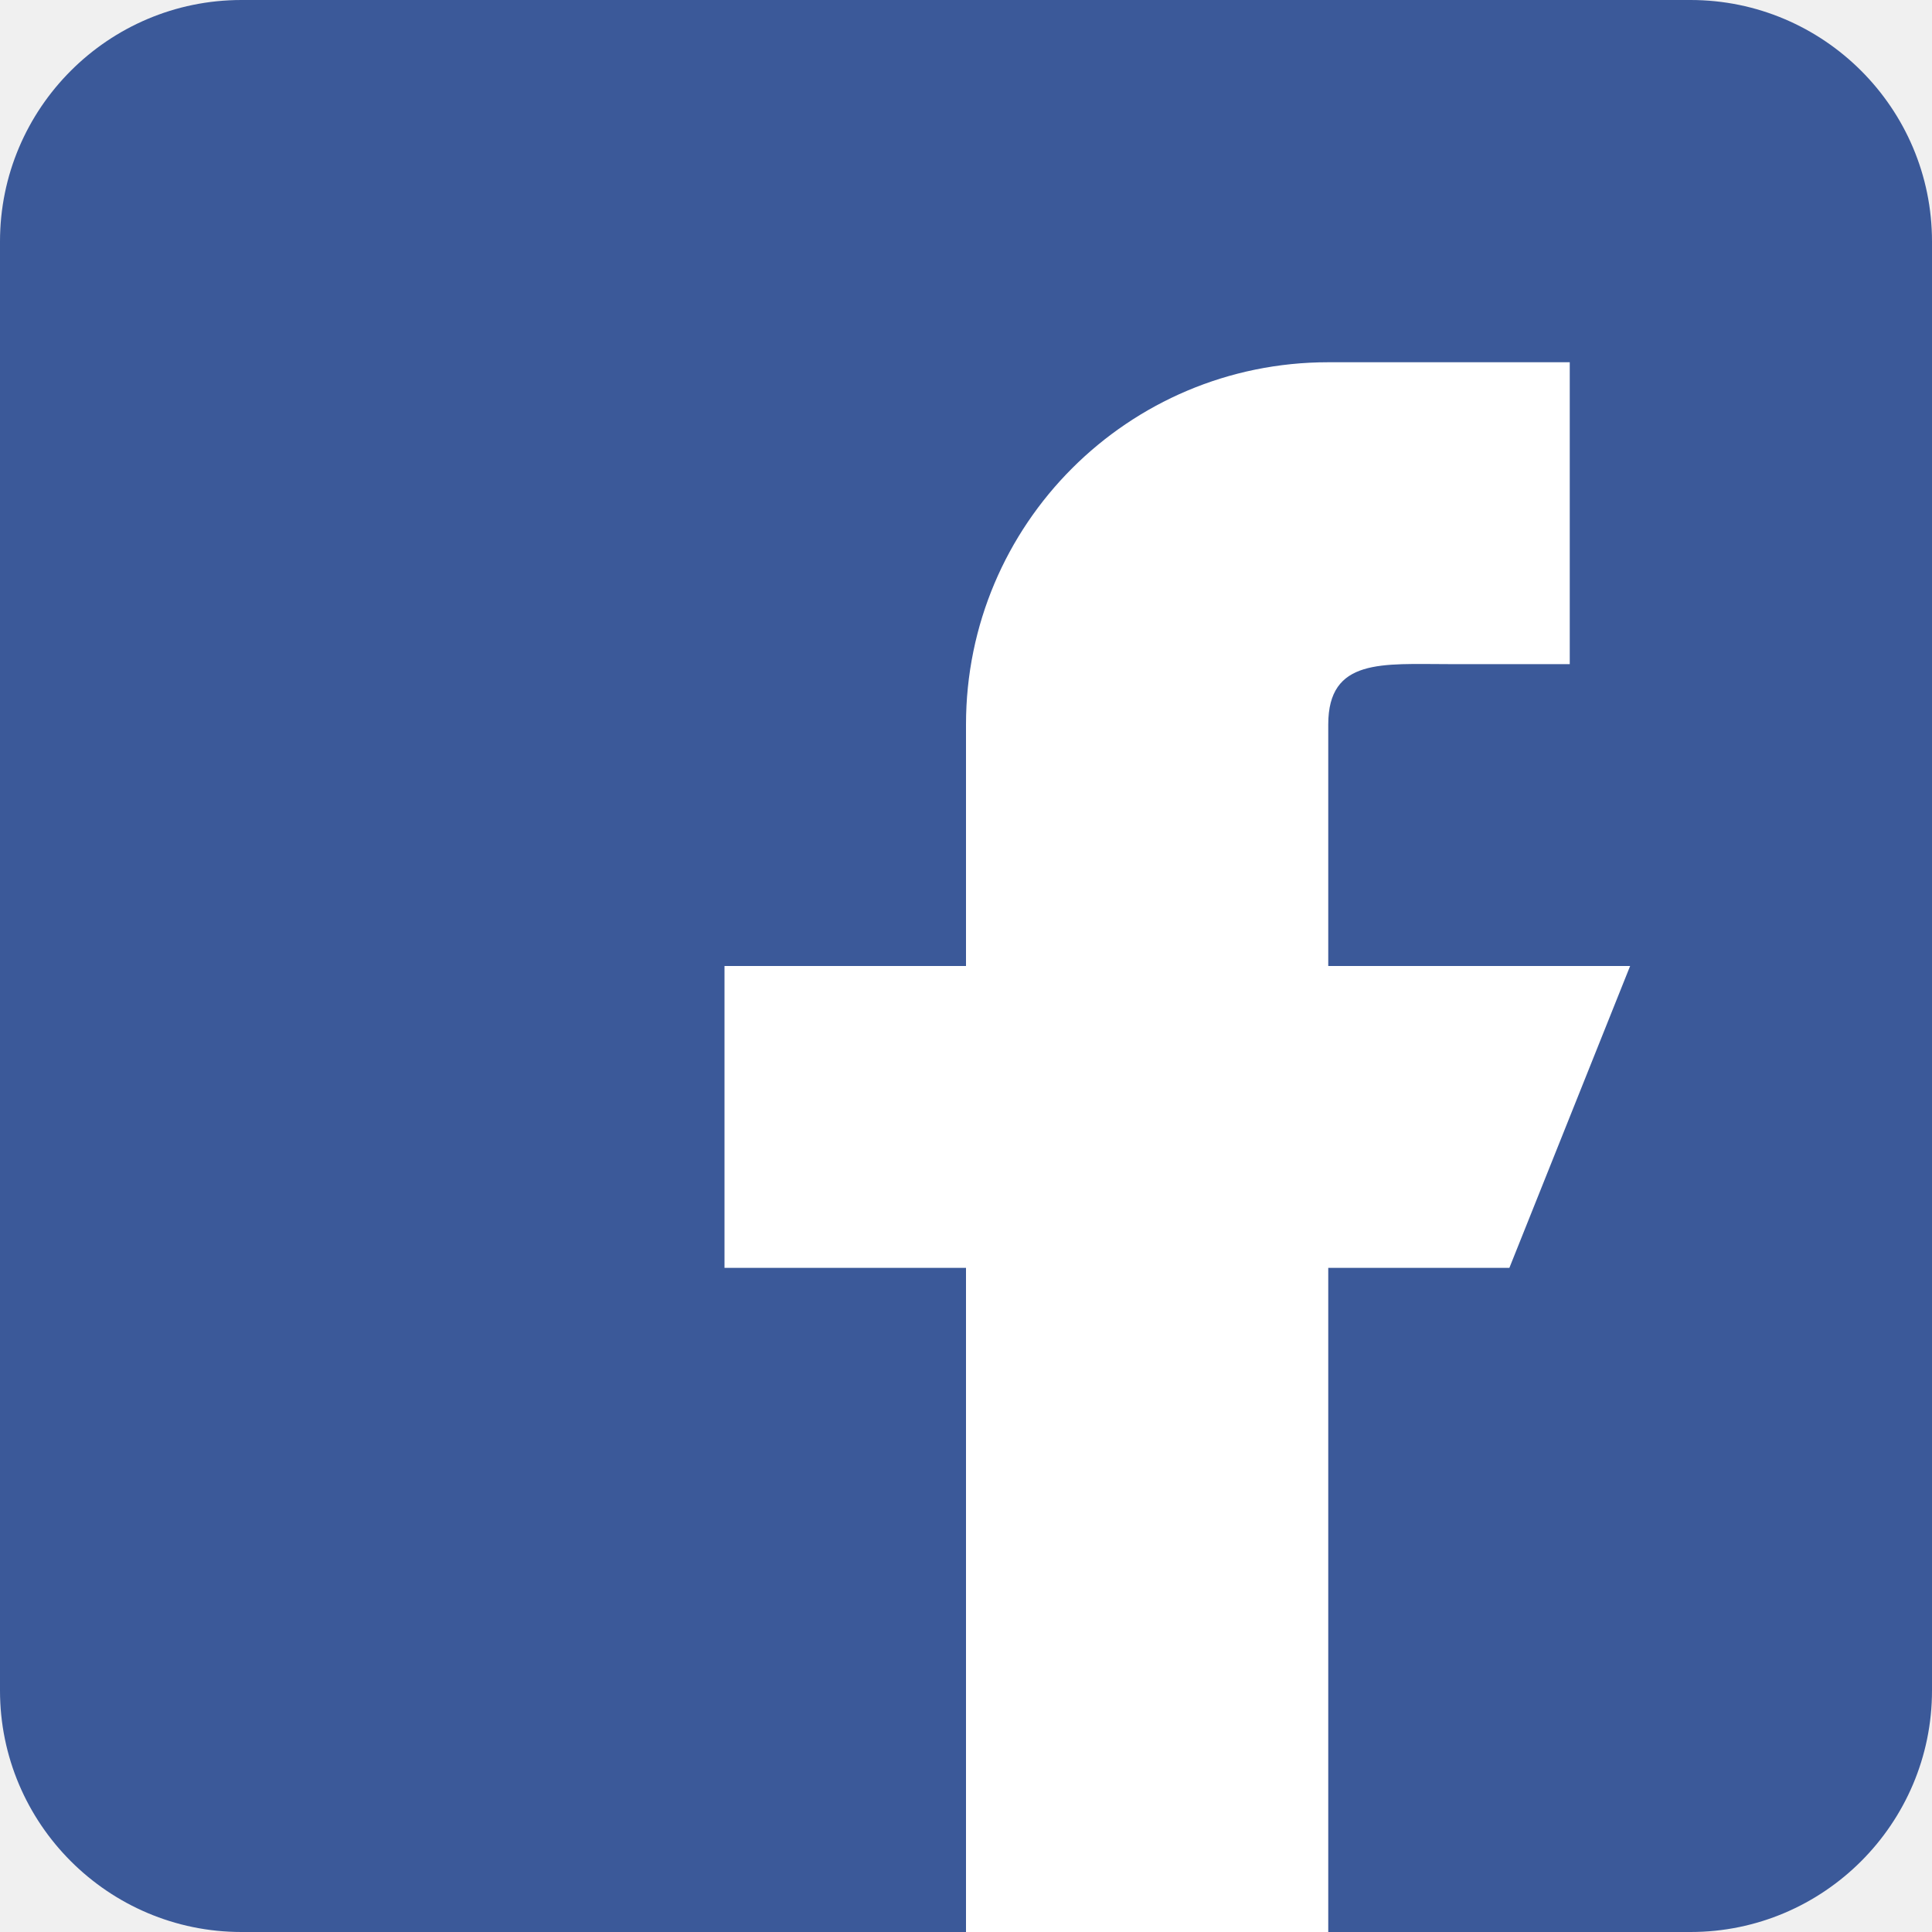
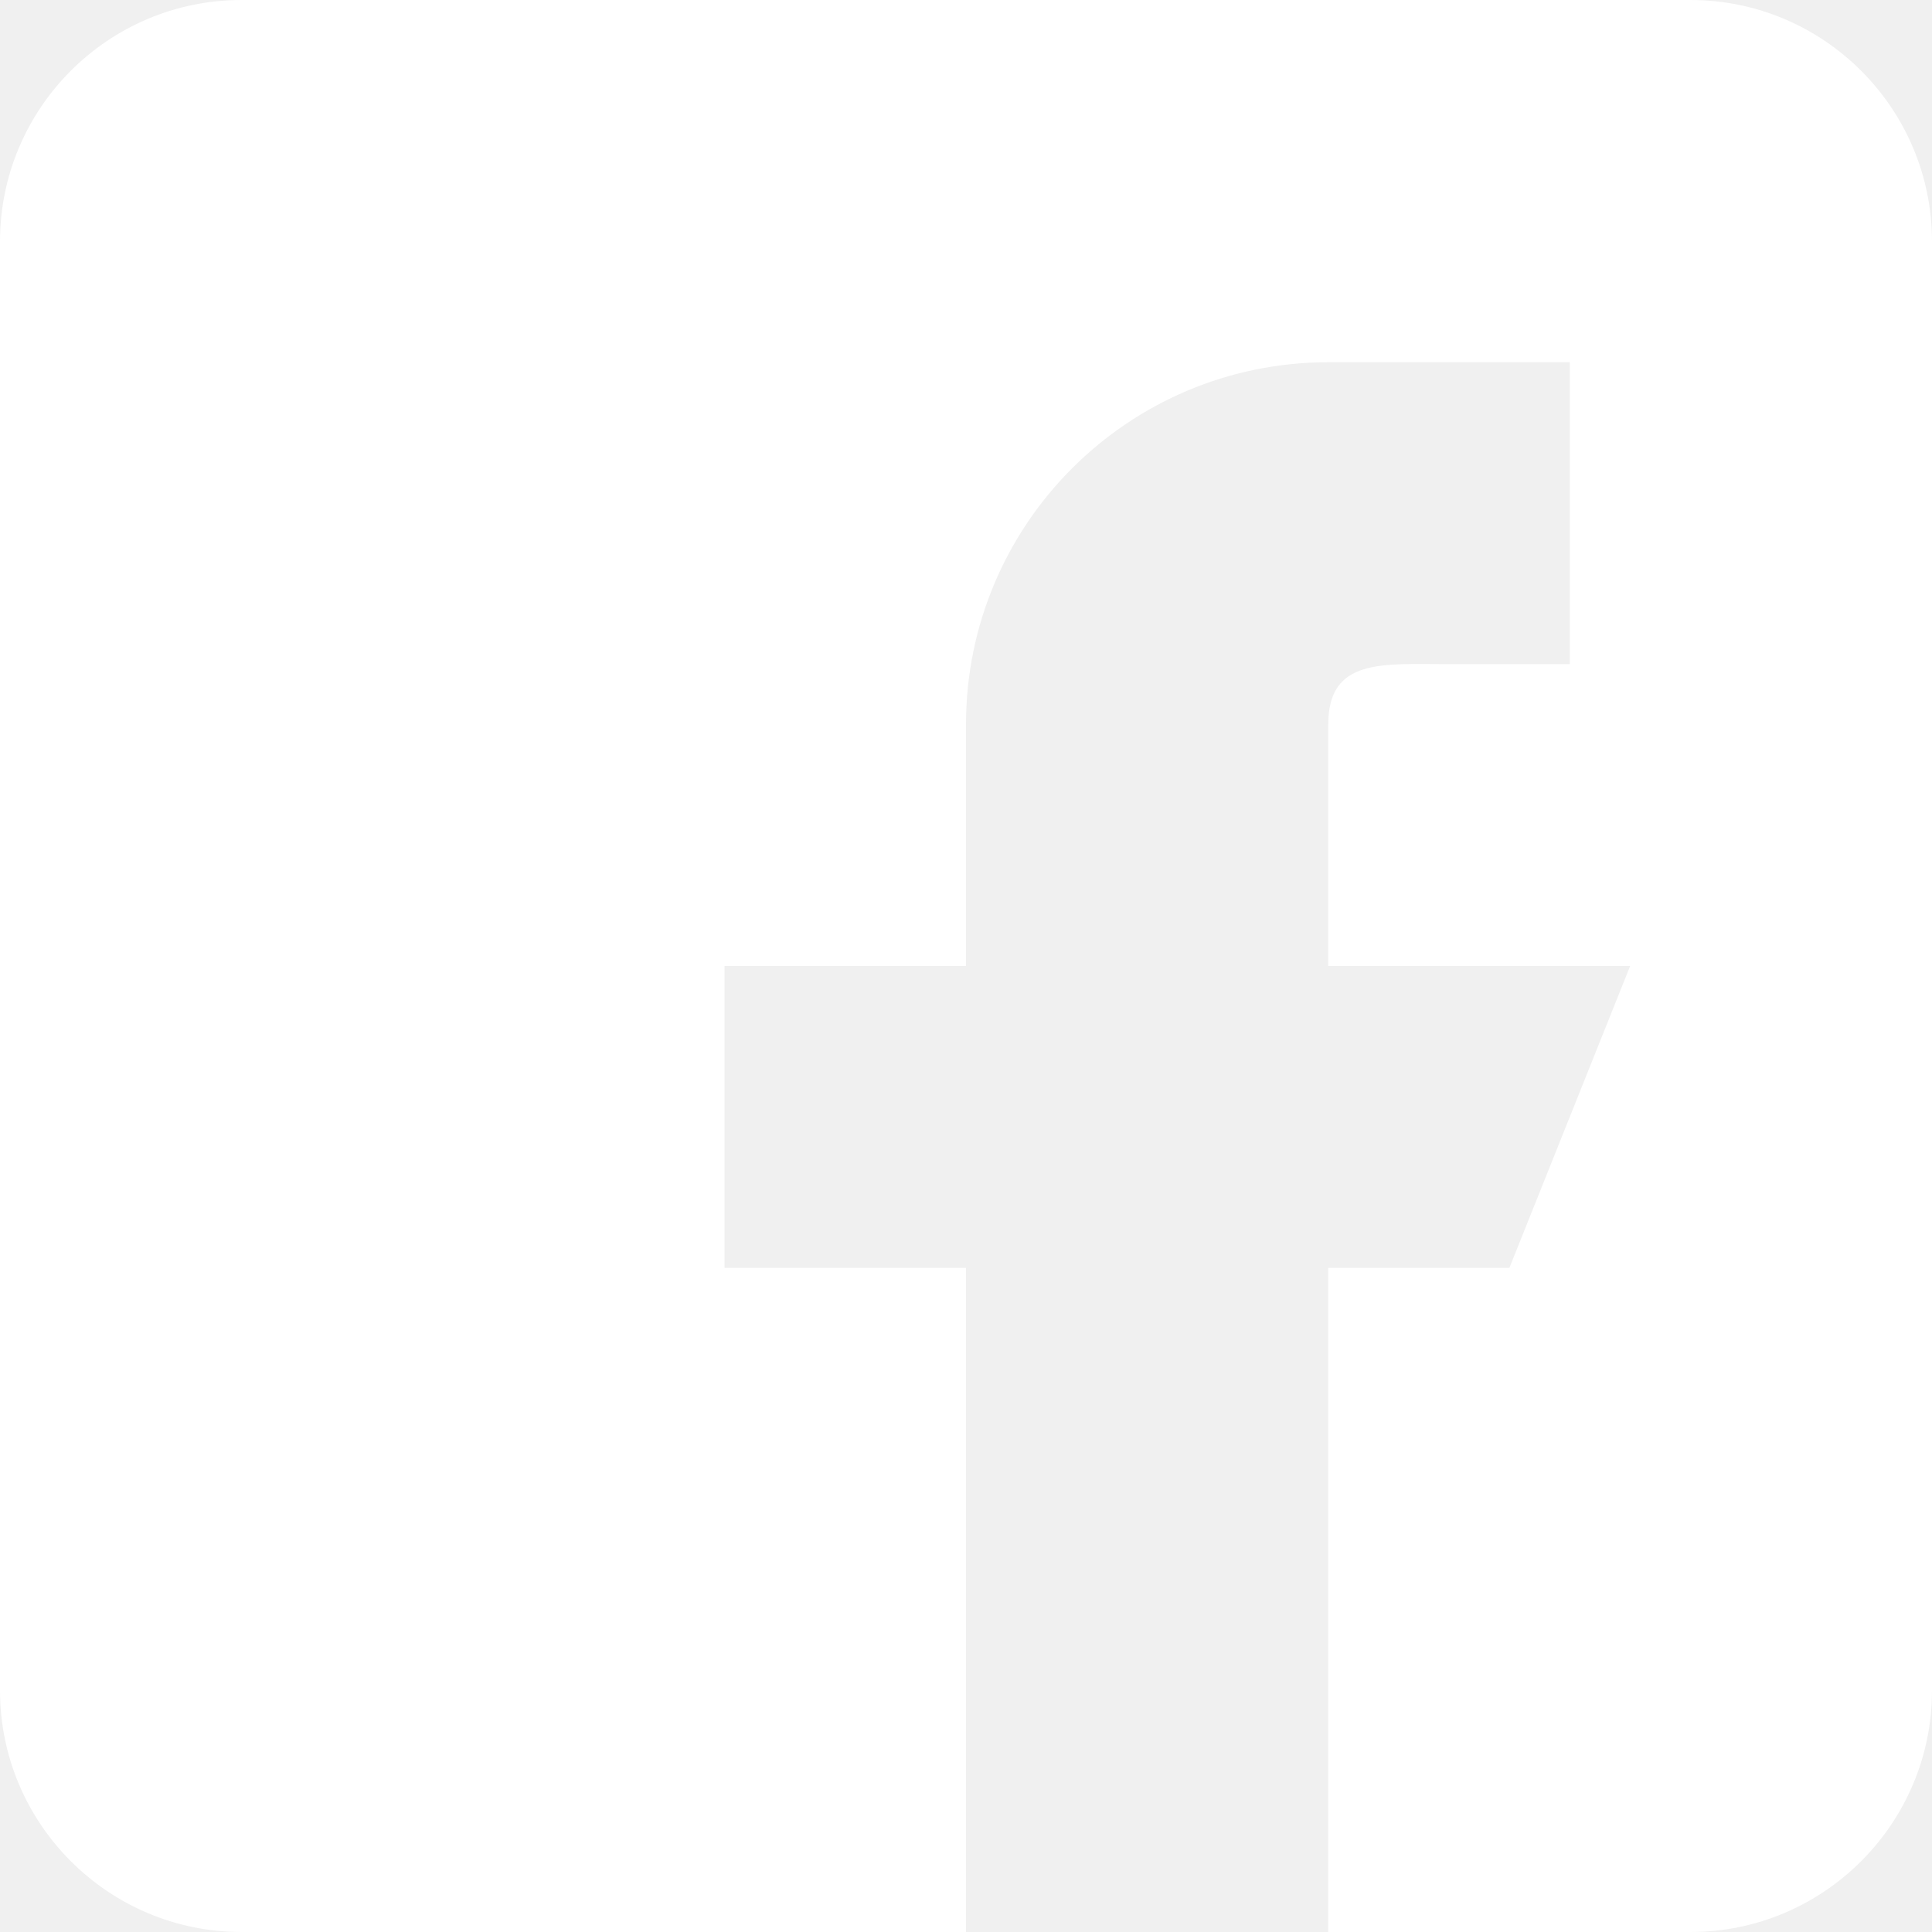
- <svg xmlns="http://www.w3.org/2000/svg" enable-background="new 0 0 24 24" height="512" viewBox="0 0 24 24" width="512">
-   <path d="m21 0h-18c-1.655 0-3 1.345-3 3v18c0 1.654 1.345 3 3 3h18c1.654 0 3-1.346 3-3v-18c0-1.655-1.346-3-3-3z" fill="#3b5999" />
-   <path d="m16.5 12v-3c0-.828.672-.75 1.5-.75h1.5v-3.75h-3c-2.486 0-4.5 2.014-4.5 4.5v3h-3v3.75h3v8.25h4.5v-8.25h2.25l1.5-3.75z" fill="#fff" />
+ <svg xmlns="http://www.w3.org/2000/svg" id="Bold" enable-background="new 0 0 24 24" height="512" viewBox="0 0 24 24" width="512" fill="white">
+   <path d="m3 24h9v-8.25h-3v-3.75h3v-3c0-2.486 2.014-4.5 4.5-4.5h3v3.75h-1.5c-.828 0-1.5-.078-1.5.75v3h3.75l-1.5 3.75h-2.25v8.25h4.5c1.654 0 3-1.346 3-3v-18c0-1.655-1.346-3-3-3h-18c-1.655 0-3 1.345-3 3v18c0 1.654 1.345 3 3 3z" />
</svg>
